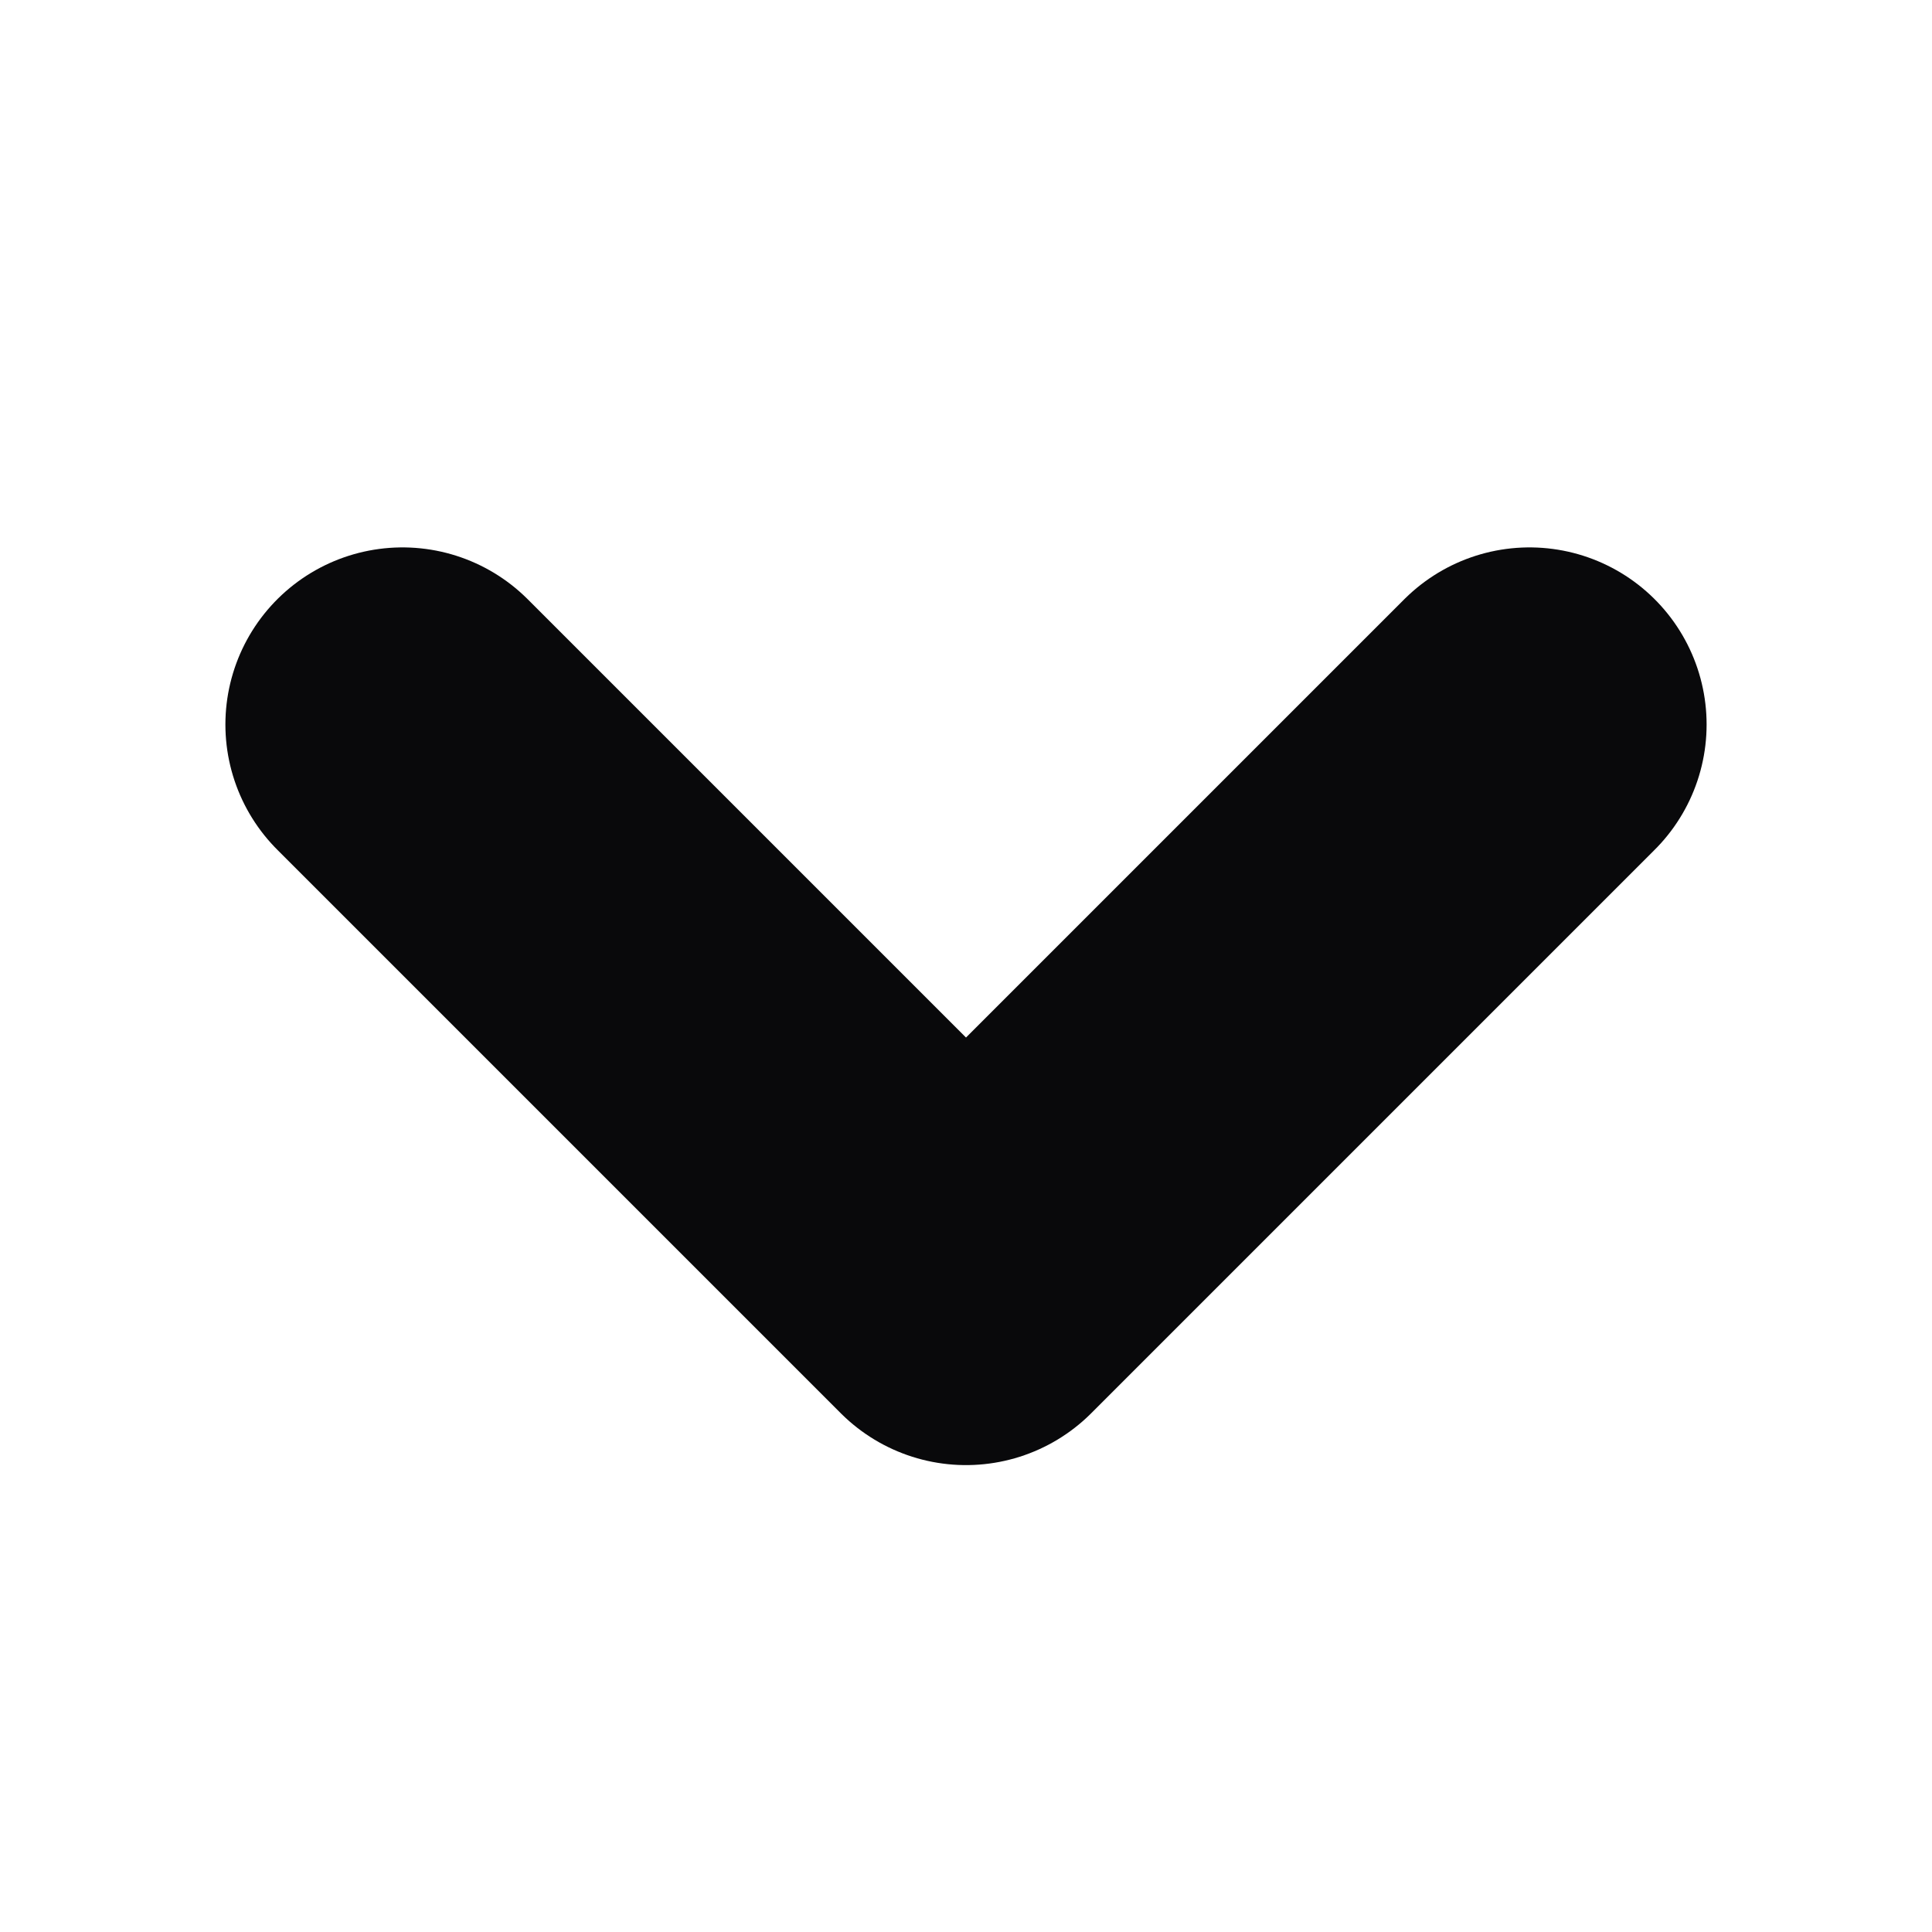
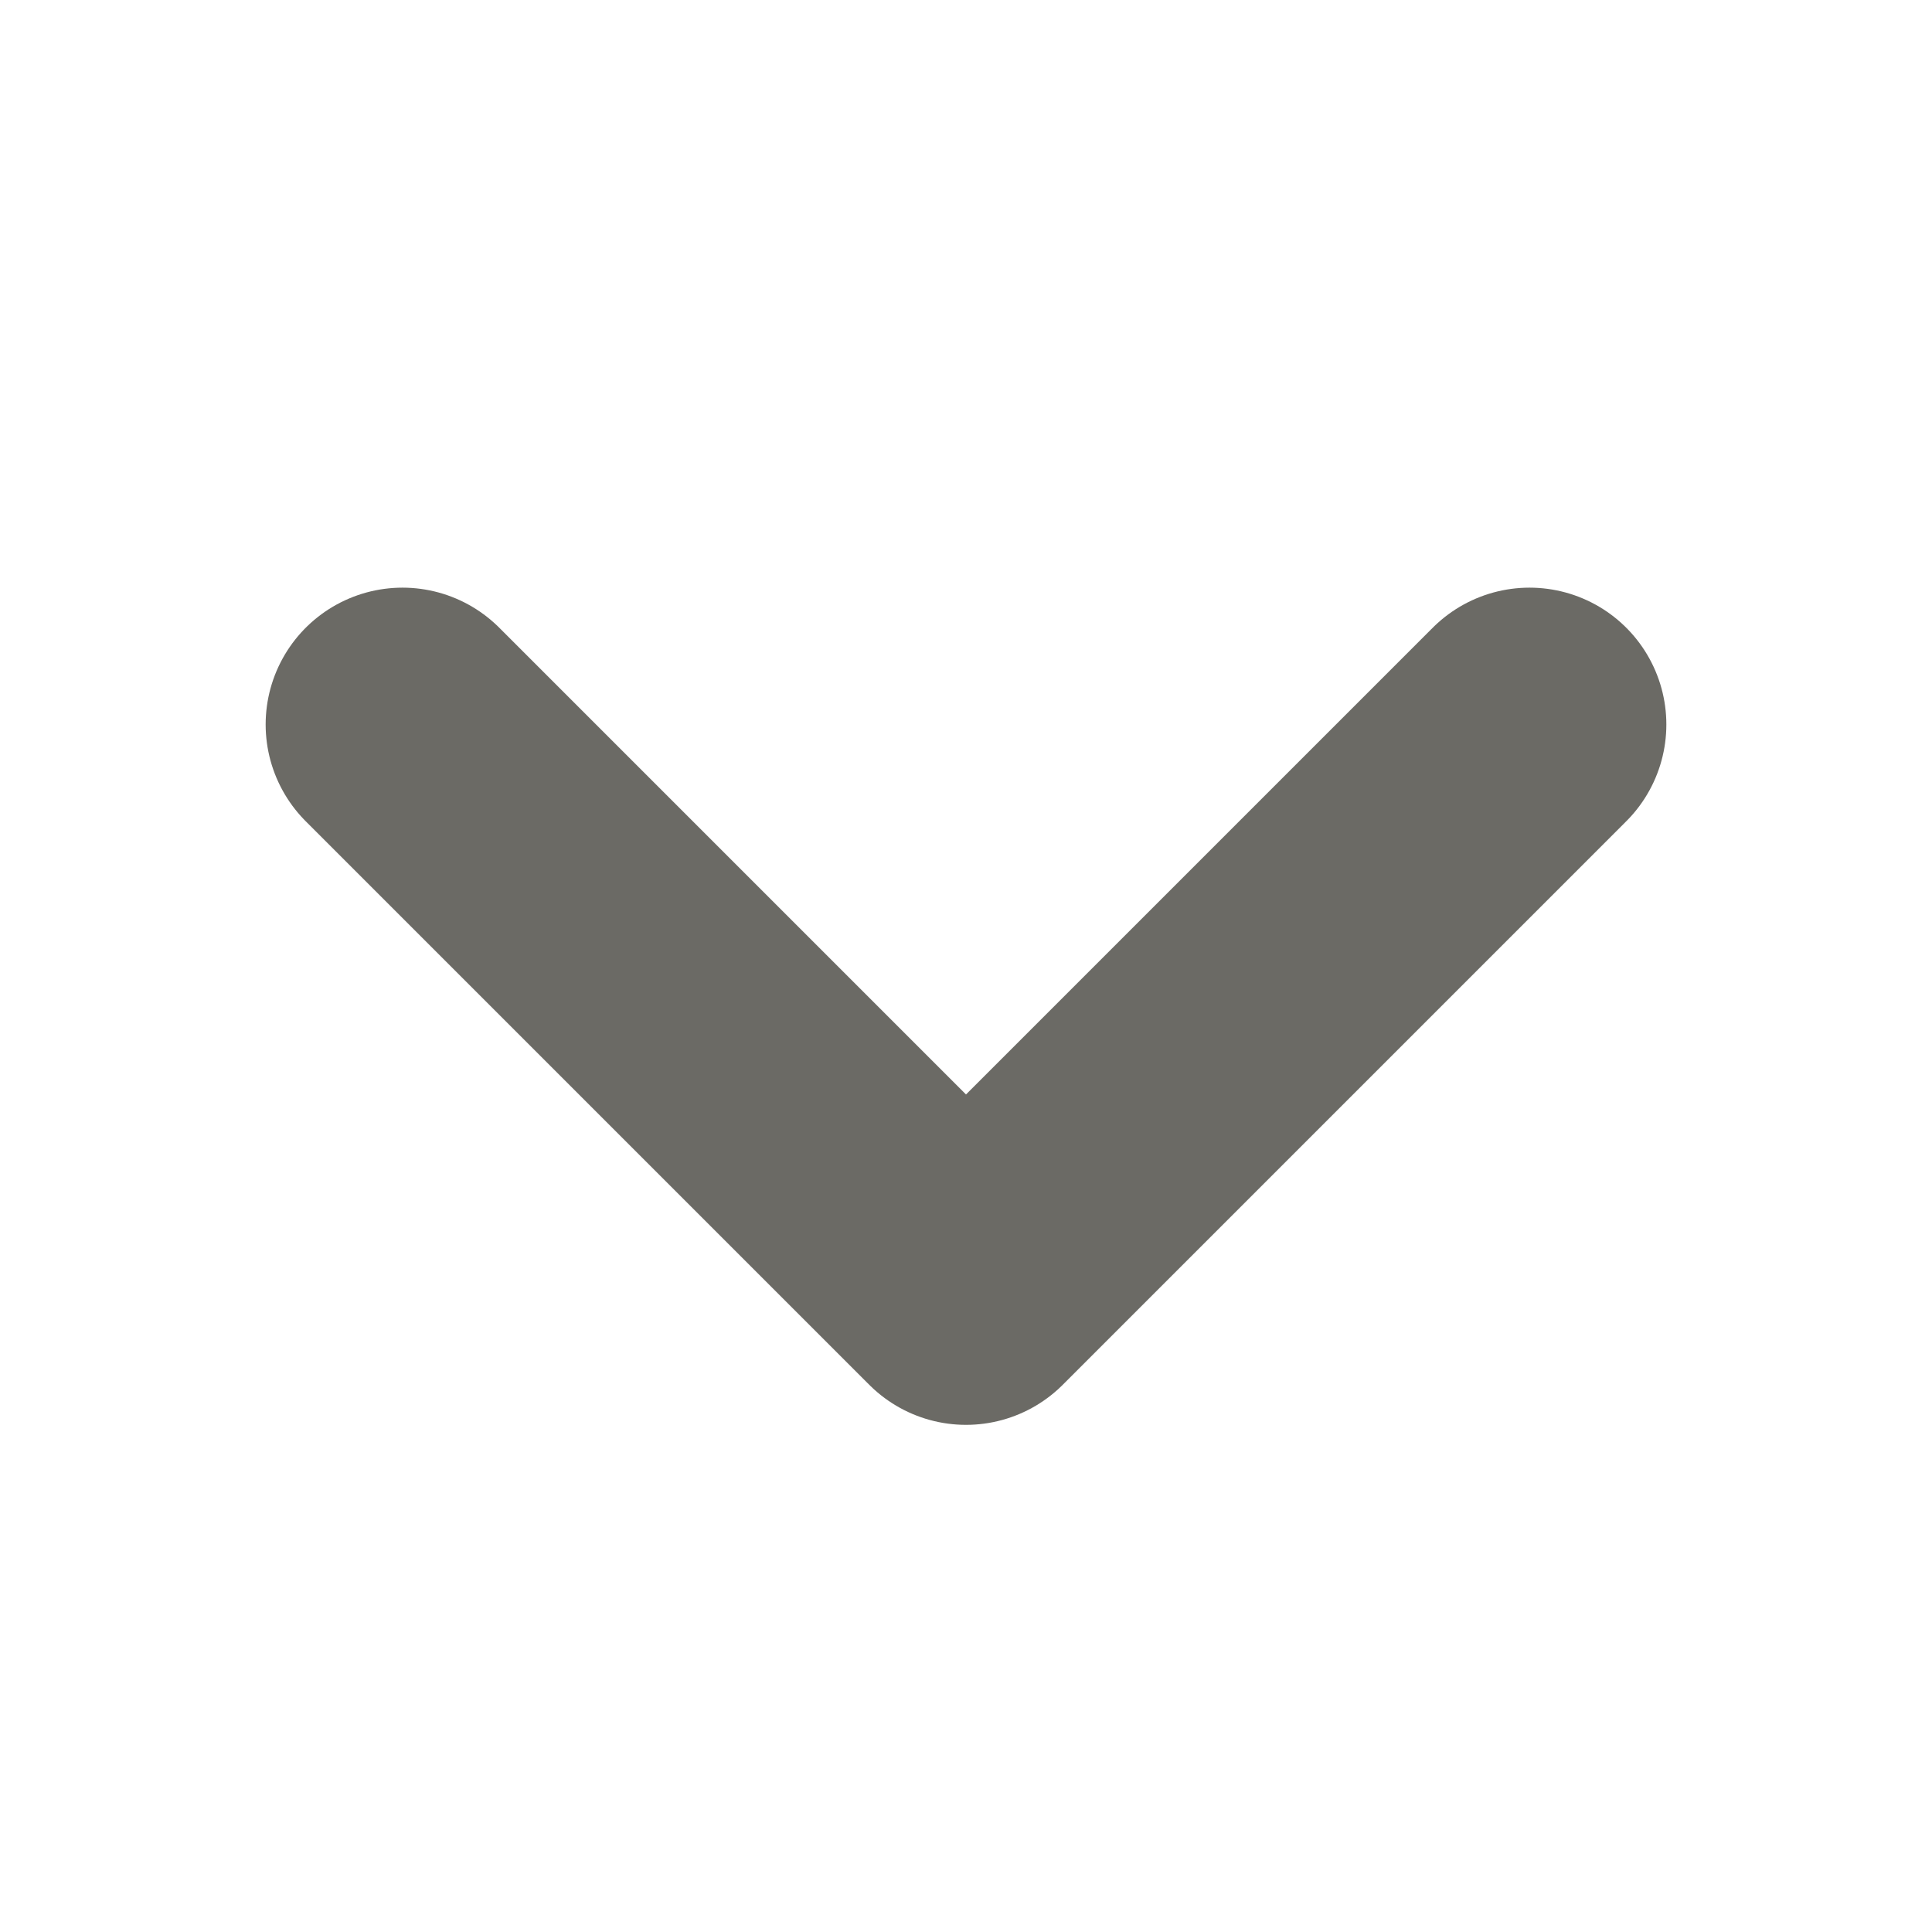
<svg xmlns="http://www.w3.org/2000/svg" viewBox="0 0 12 12" width="12" height="12">
-   <path d="M2.5 4.5 6 8 9.5 4.5" fill="none" stroke="#09090b" stroke-width="2.2" stroke-linecap="round" stroke-linejoin="round" />
+   <path d="M2.5 4.5 6 8 9.5 4.5" fill="none" stroke="#6B6A65" stroke-width="1.7" stroke-linecap="round" stroke-linejoin="round" />
</svg>
